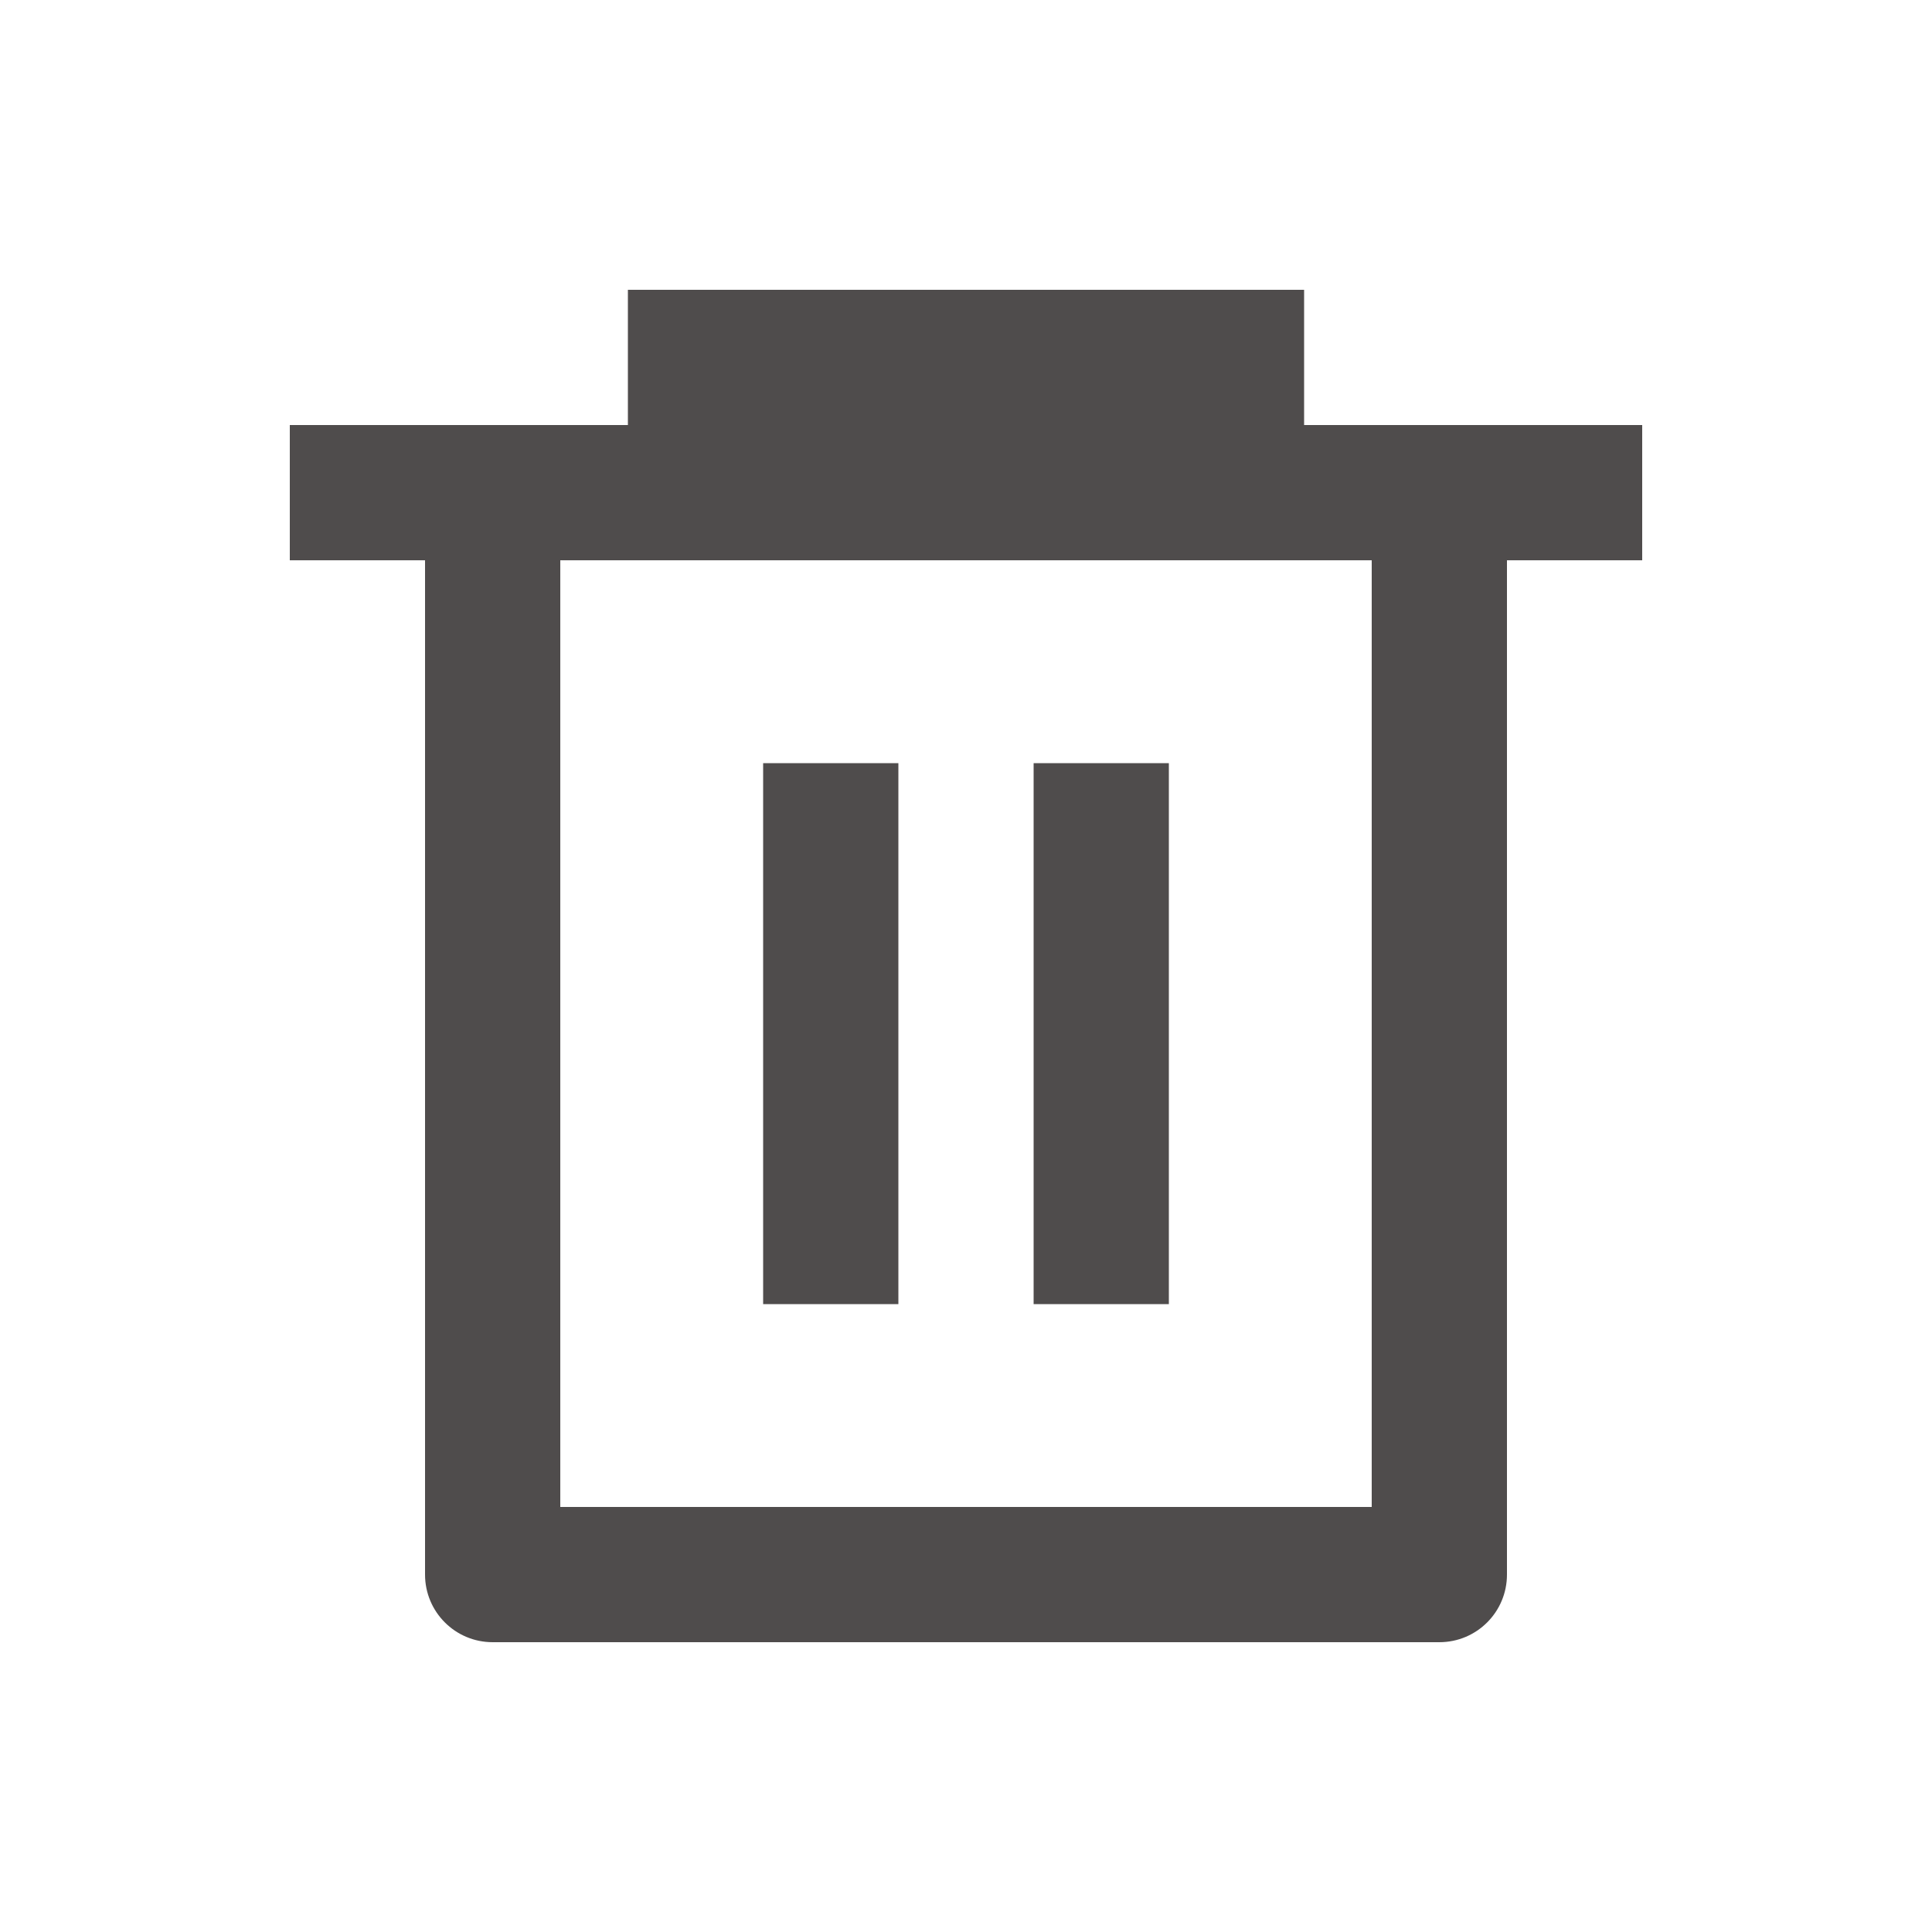
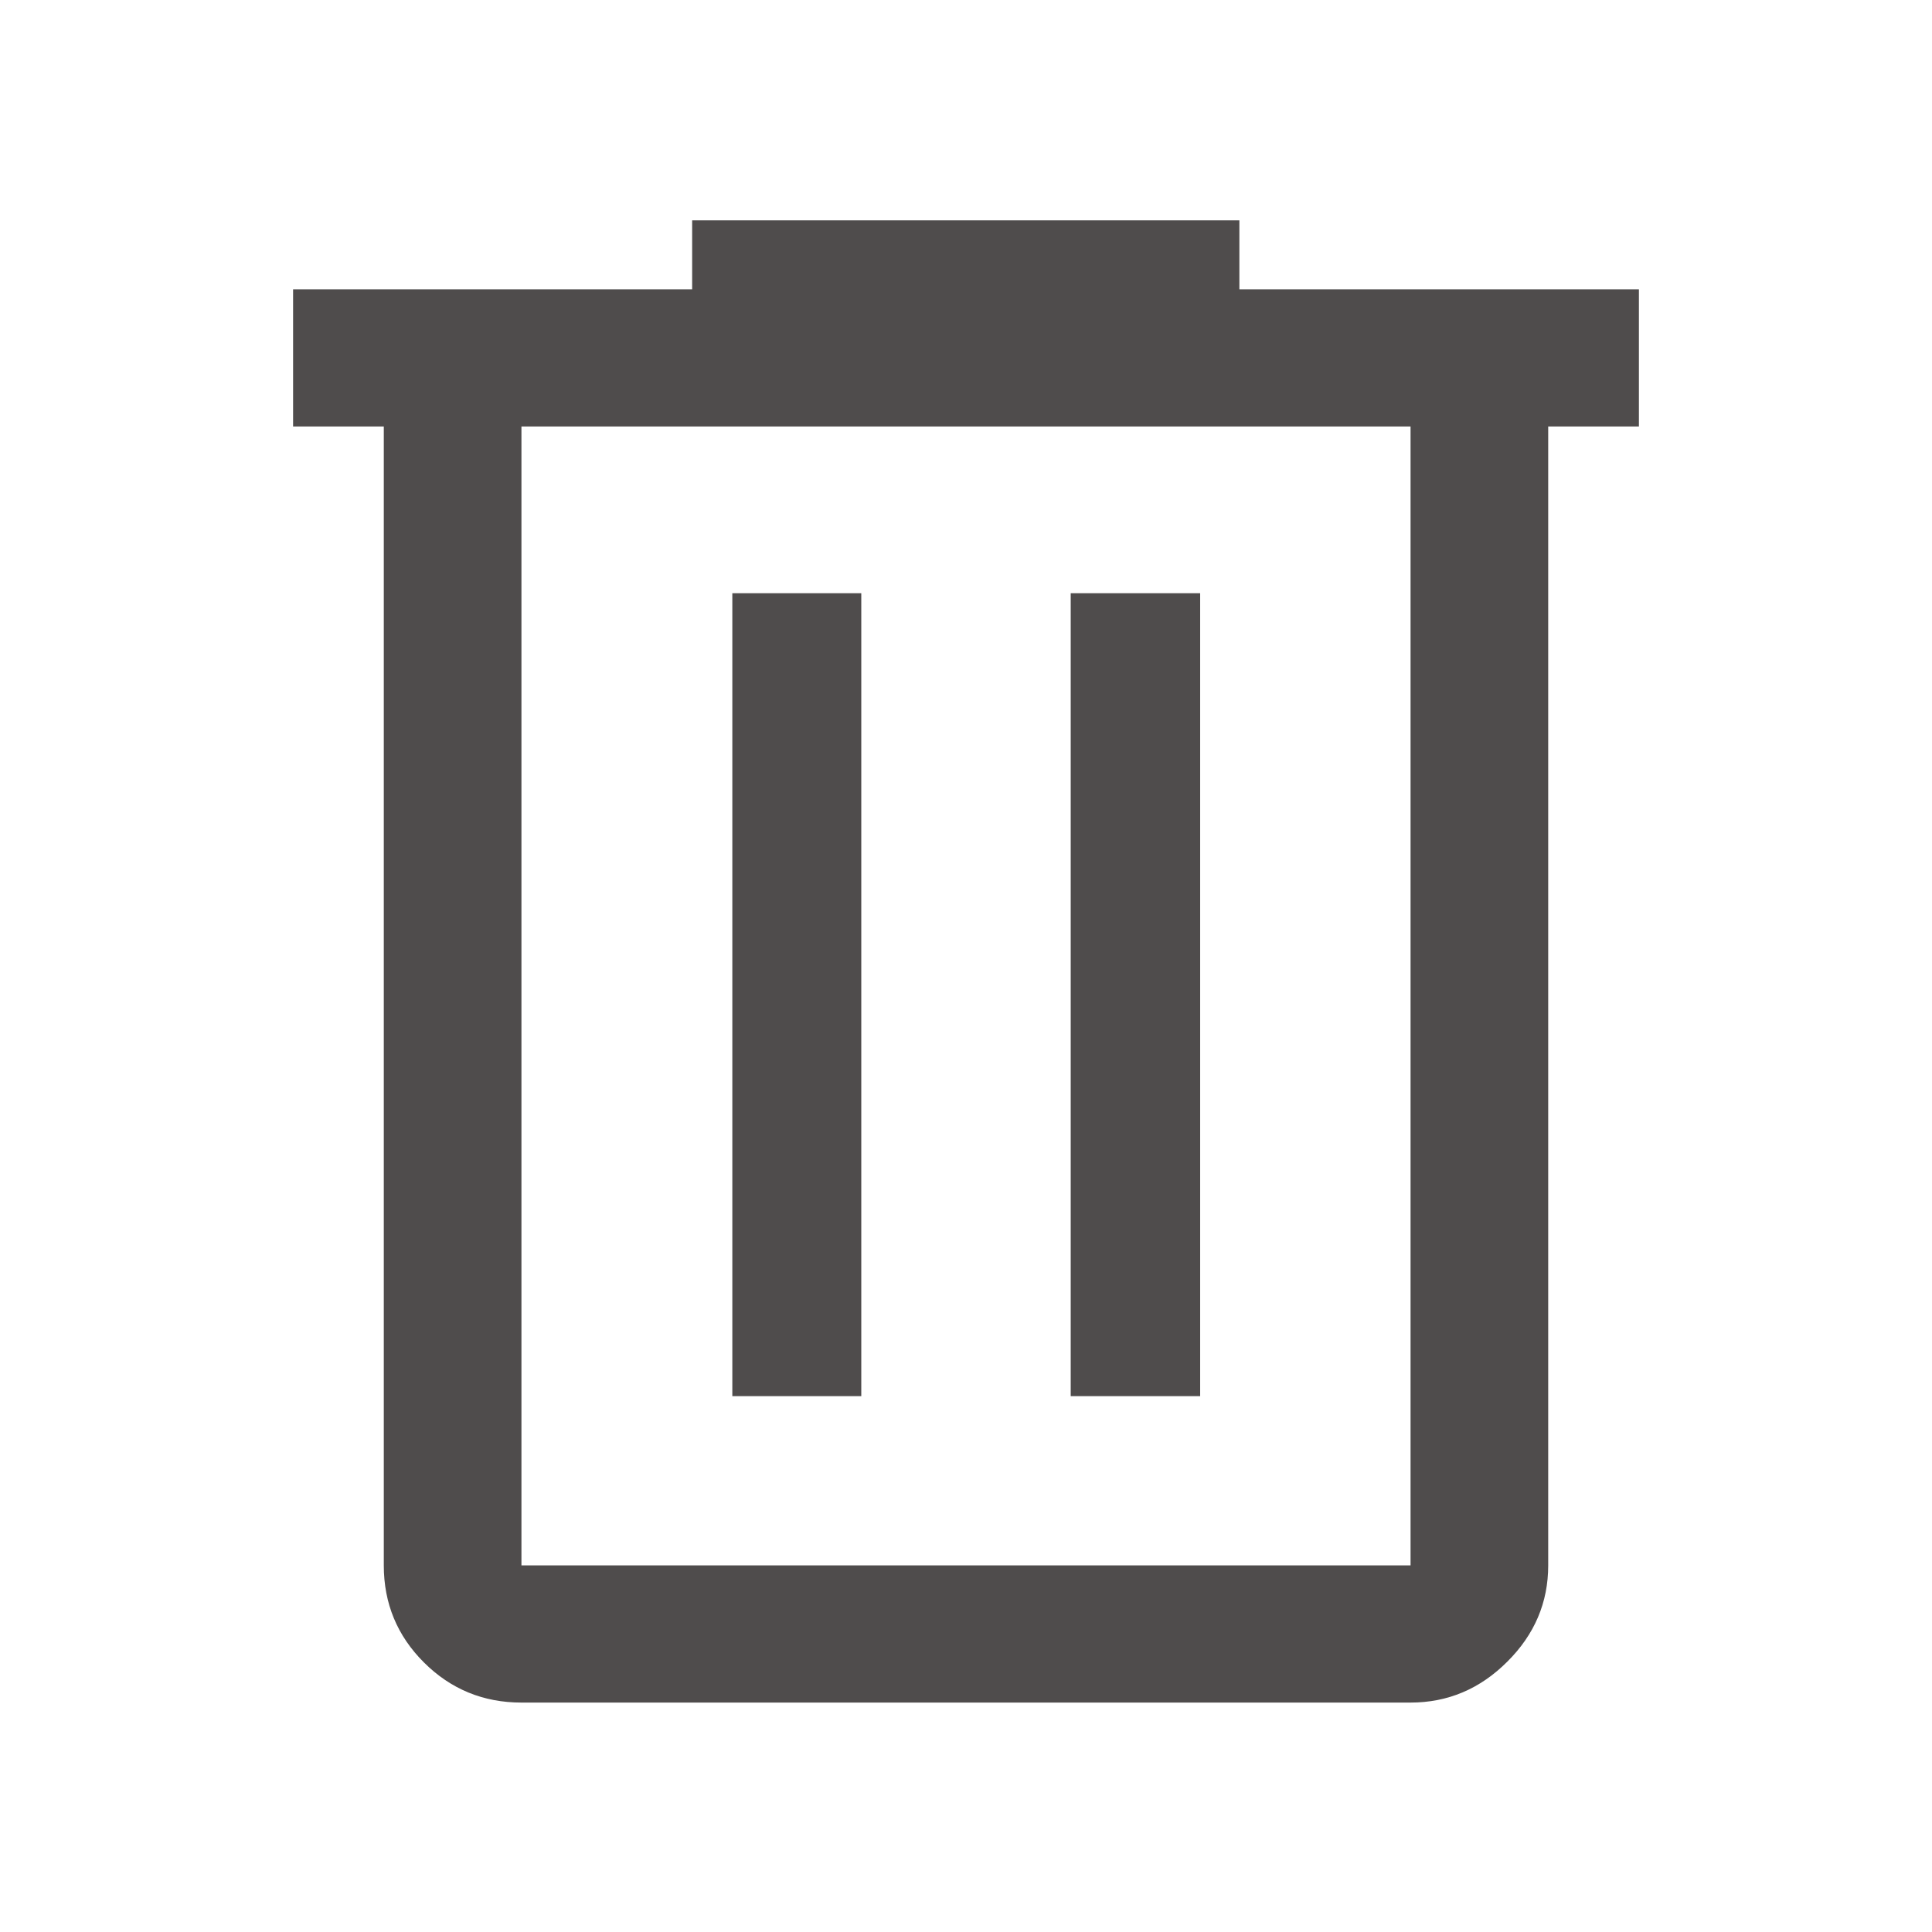
<svg xmlns="http://www.w3.org/2000/svg" width="20" height="20" viewBox="0 0 20 20" fill="none">
-   <path d="M6.5 4.4V3H13.5V4.4H17V5.8H15.6V16.3C15.6 16.687 15.287 17 14.9 17H5.1C4.713 17 4.4 16.687 4.4 16.3V5.8H3V4.4H6.5ZM5.8 5.8V15.6H14.2V5.8H5.8ZM7.9 7.9H9.3V13.5H7.9V7.9ZM10.7 7.9H12.1V13.5H10.7V7.9Z" fill="#4F4C4C" />
+   <path d="M5.398 17.625C5.003 17.625 4.666 17.486 4.389 17.21C4.112 16.934 3.973 16.599 3.973 16.205V4.415H3.034V2.995H7.165V2.281H12.83V2.995H16.966V4.415H16.027V16.205C16.027 16.588 15.886 16.921 15.603 17.202C15.321 17.484 14.987 17.625 14.602 17.625H5.398ZM14.602 4.415H5.398V16.205H14.602V4.415ZM7.581 14.453H8.916V6.141H7.581V14.453ZM11.084 14.453H12.424V6.141H11.084V14.453Z" fill="#4F4C4C" />
</svg>
